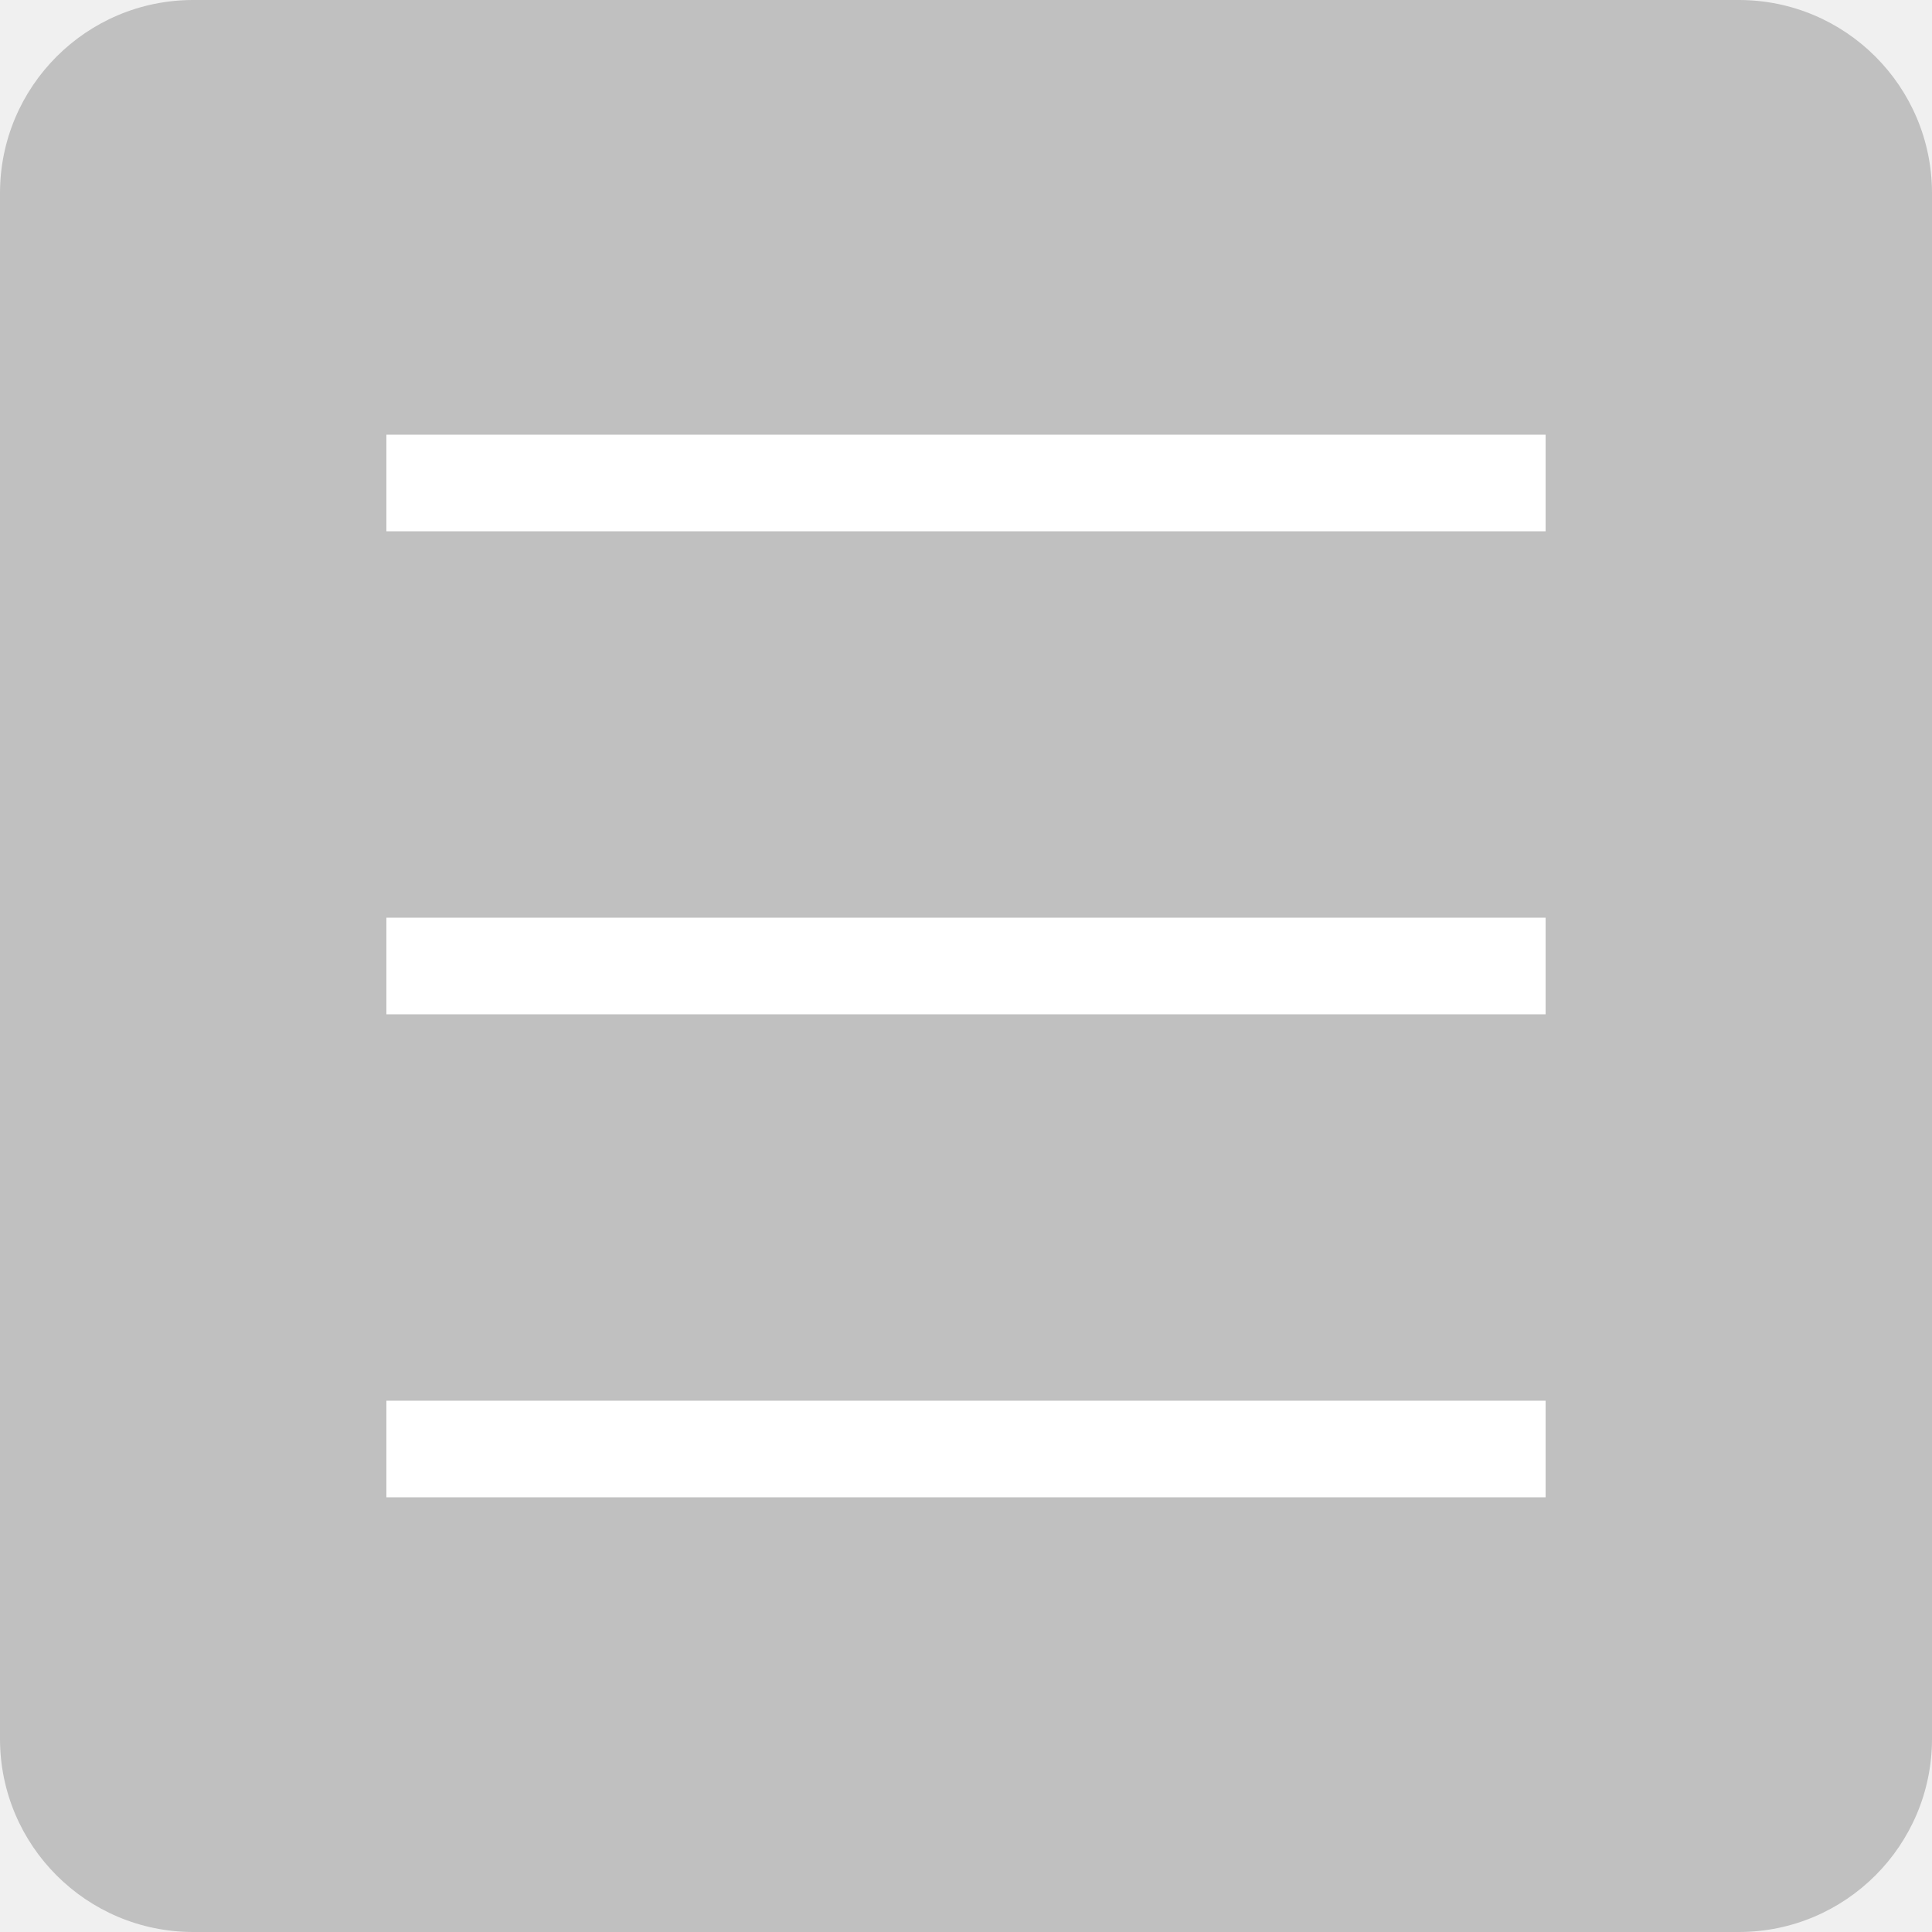
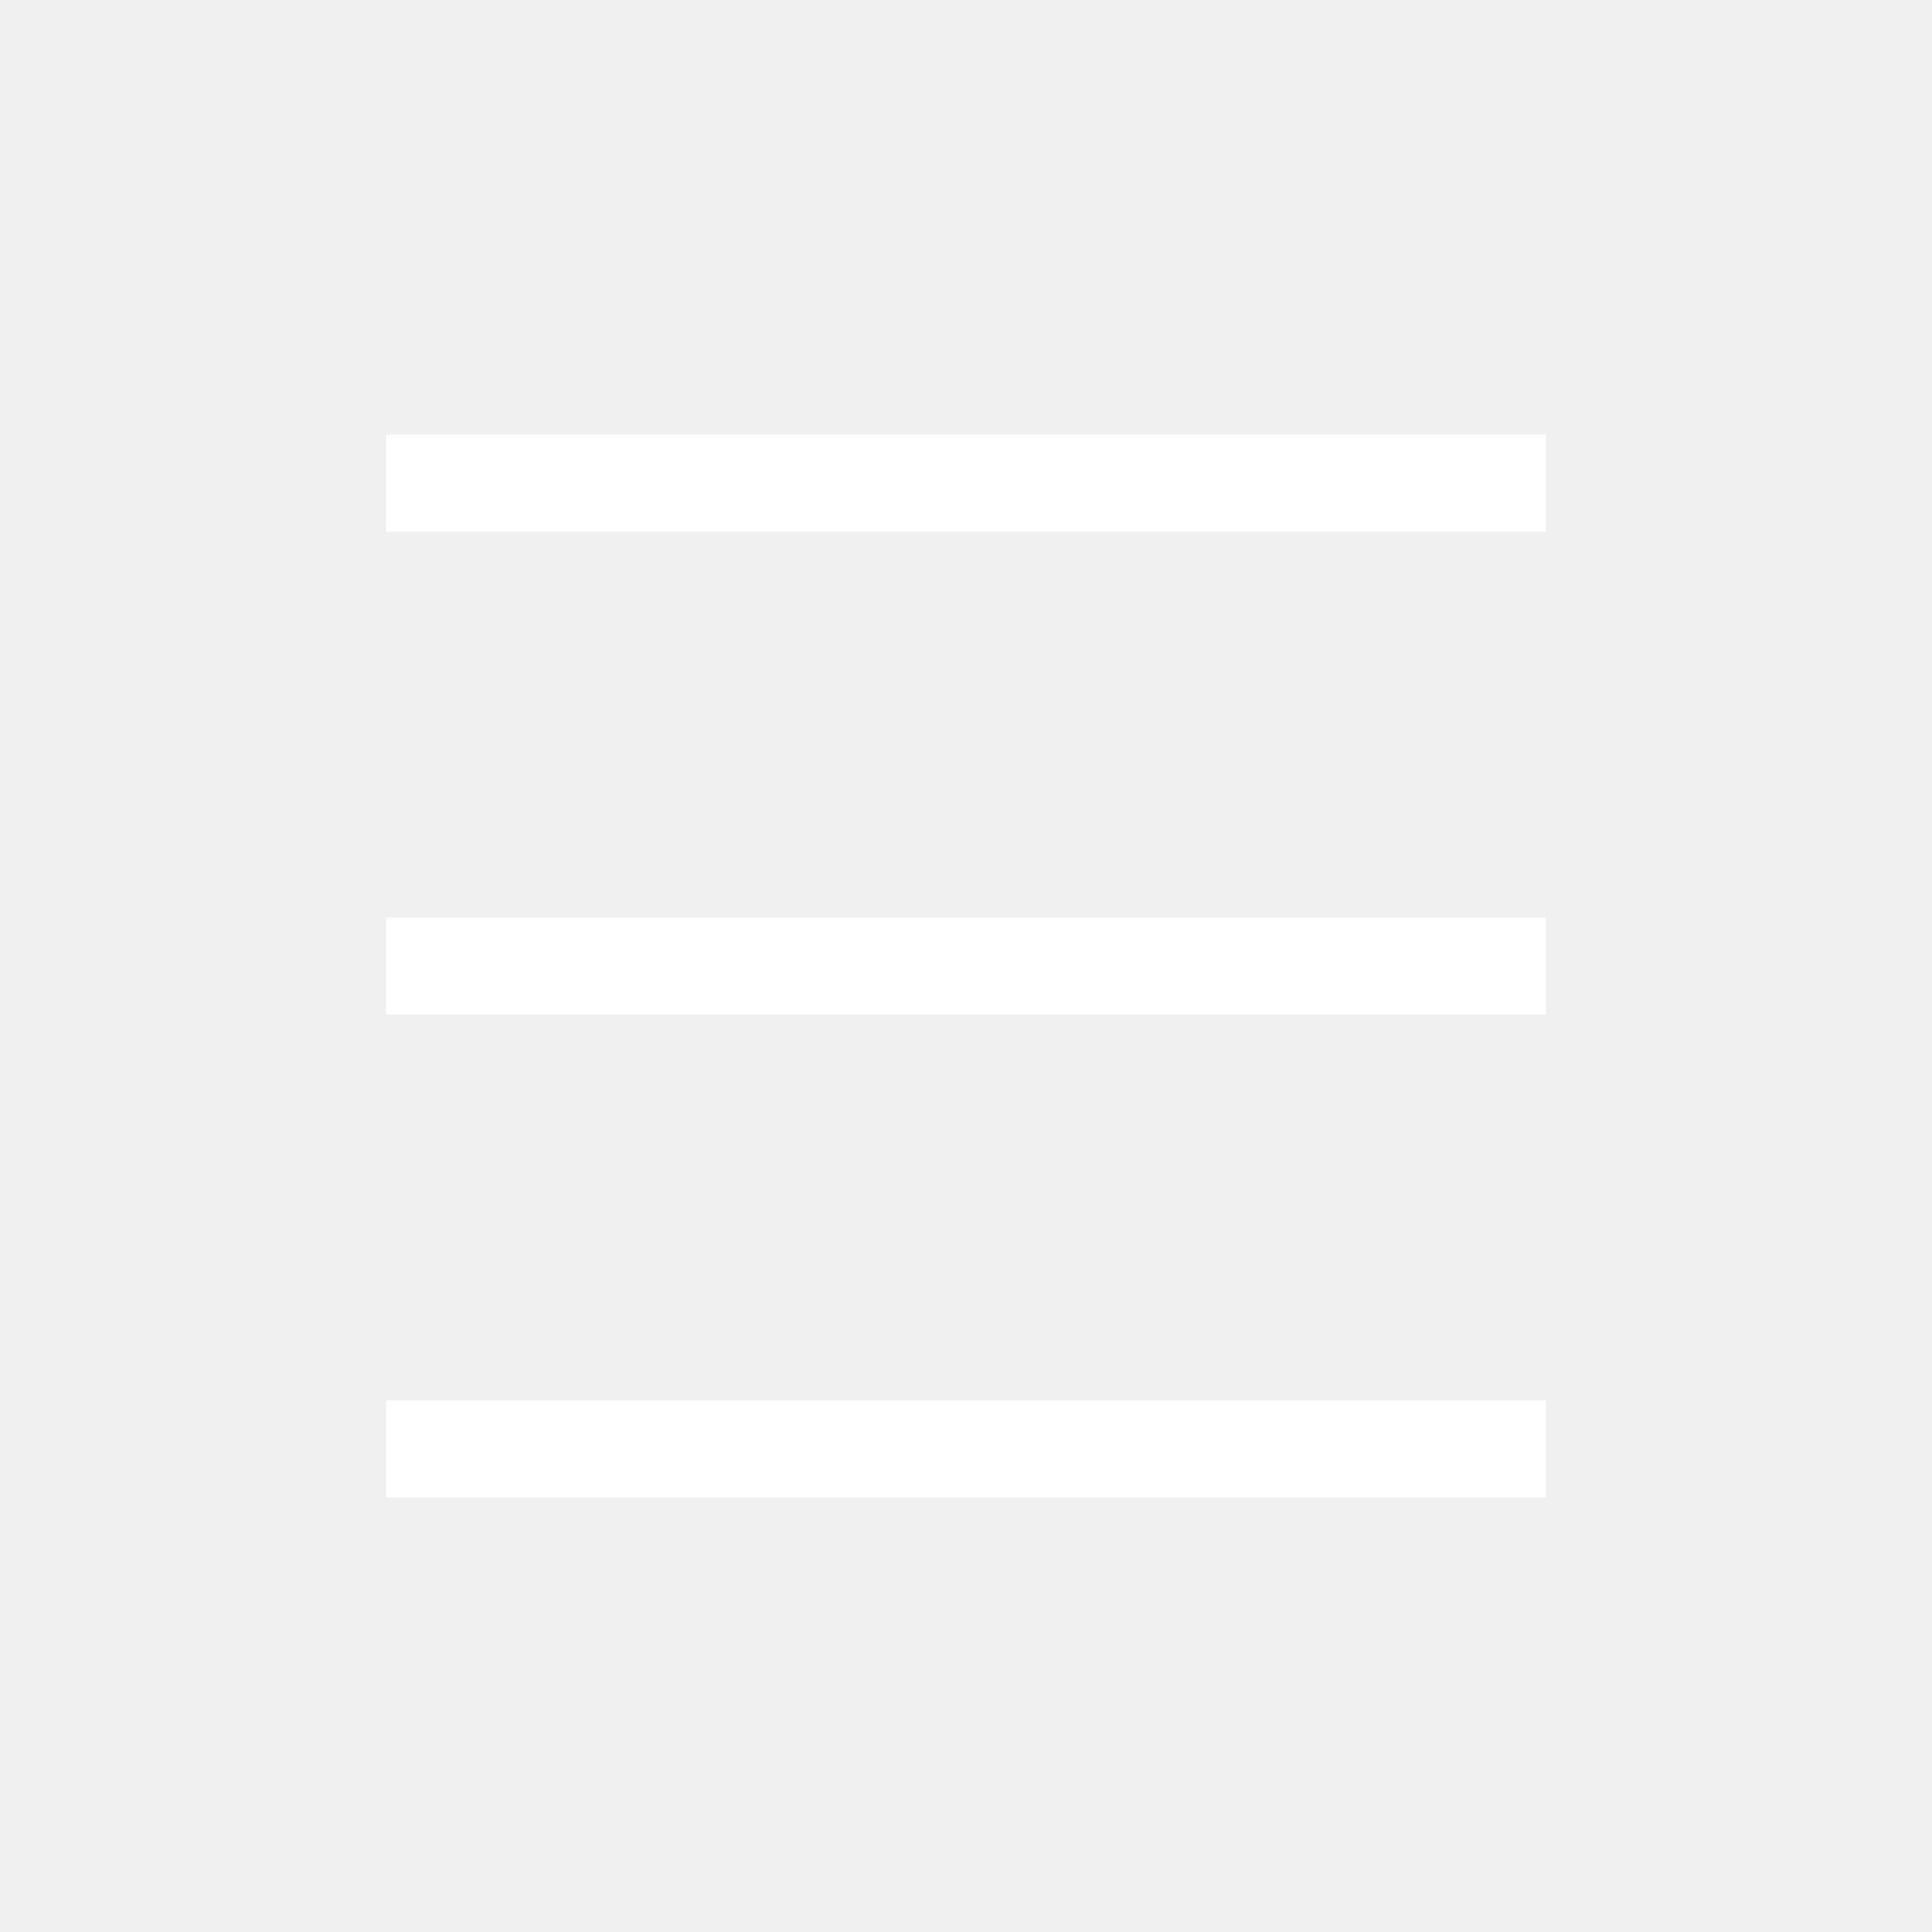
<svg xmlns="http://www.w3.org/2000/svg" width="40" height="40" viewBox="0 0 40 40" fill="none">
-   <rect width="40" height="40" rx="4" fill="black" fill-opacity="0.2" />
  <rect x="8" y="9" width="24" height="2" fill="white" />
  <rect x="8" y="19" width="24" height="2" fill="white" />
  <rect x="8" y="29" width="24" height="2" fill="white" />
</svg>
